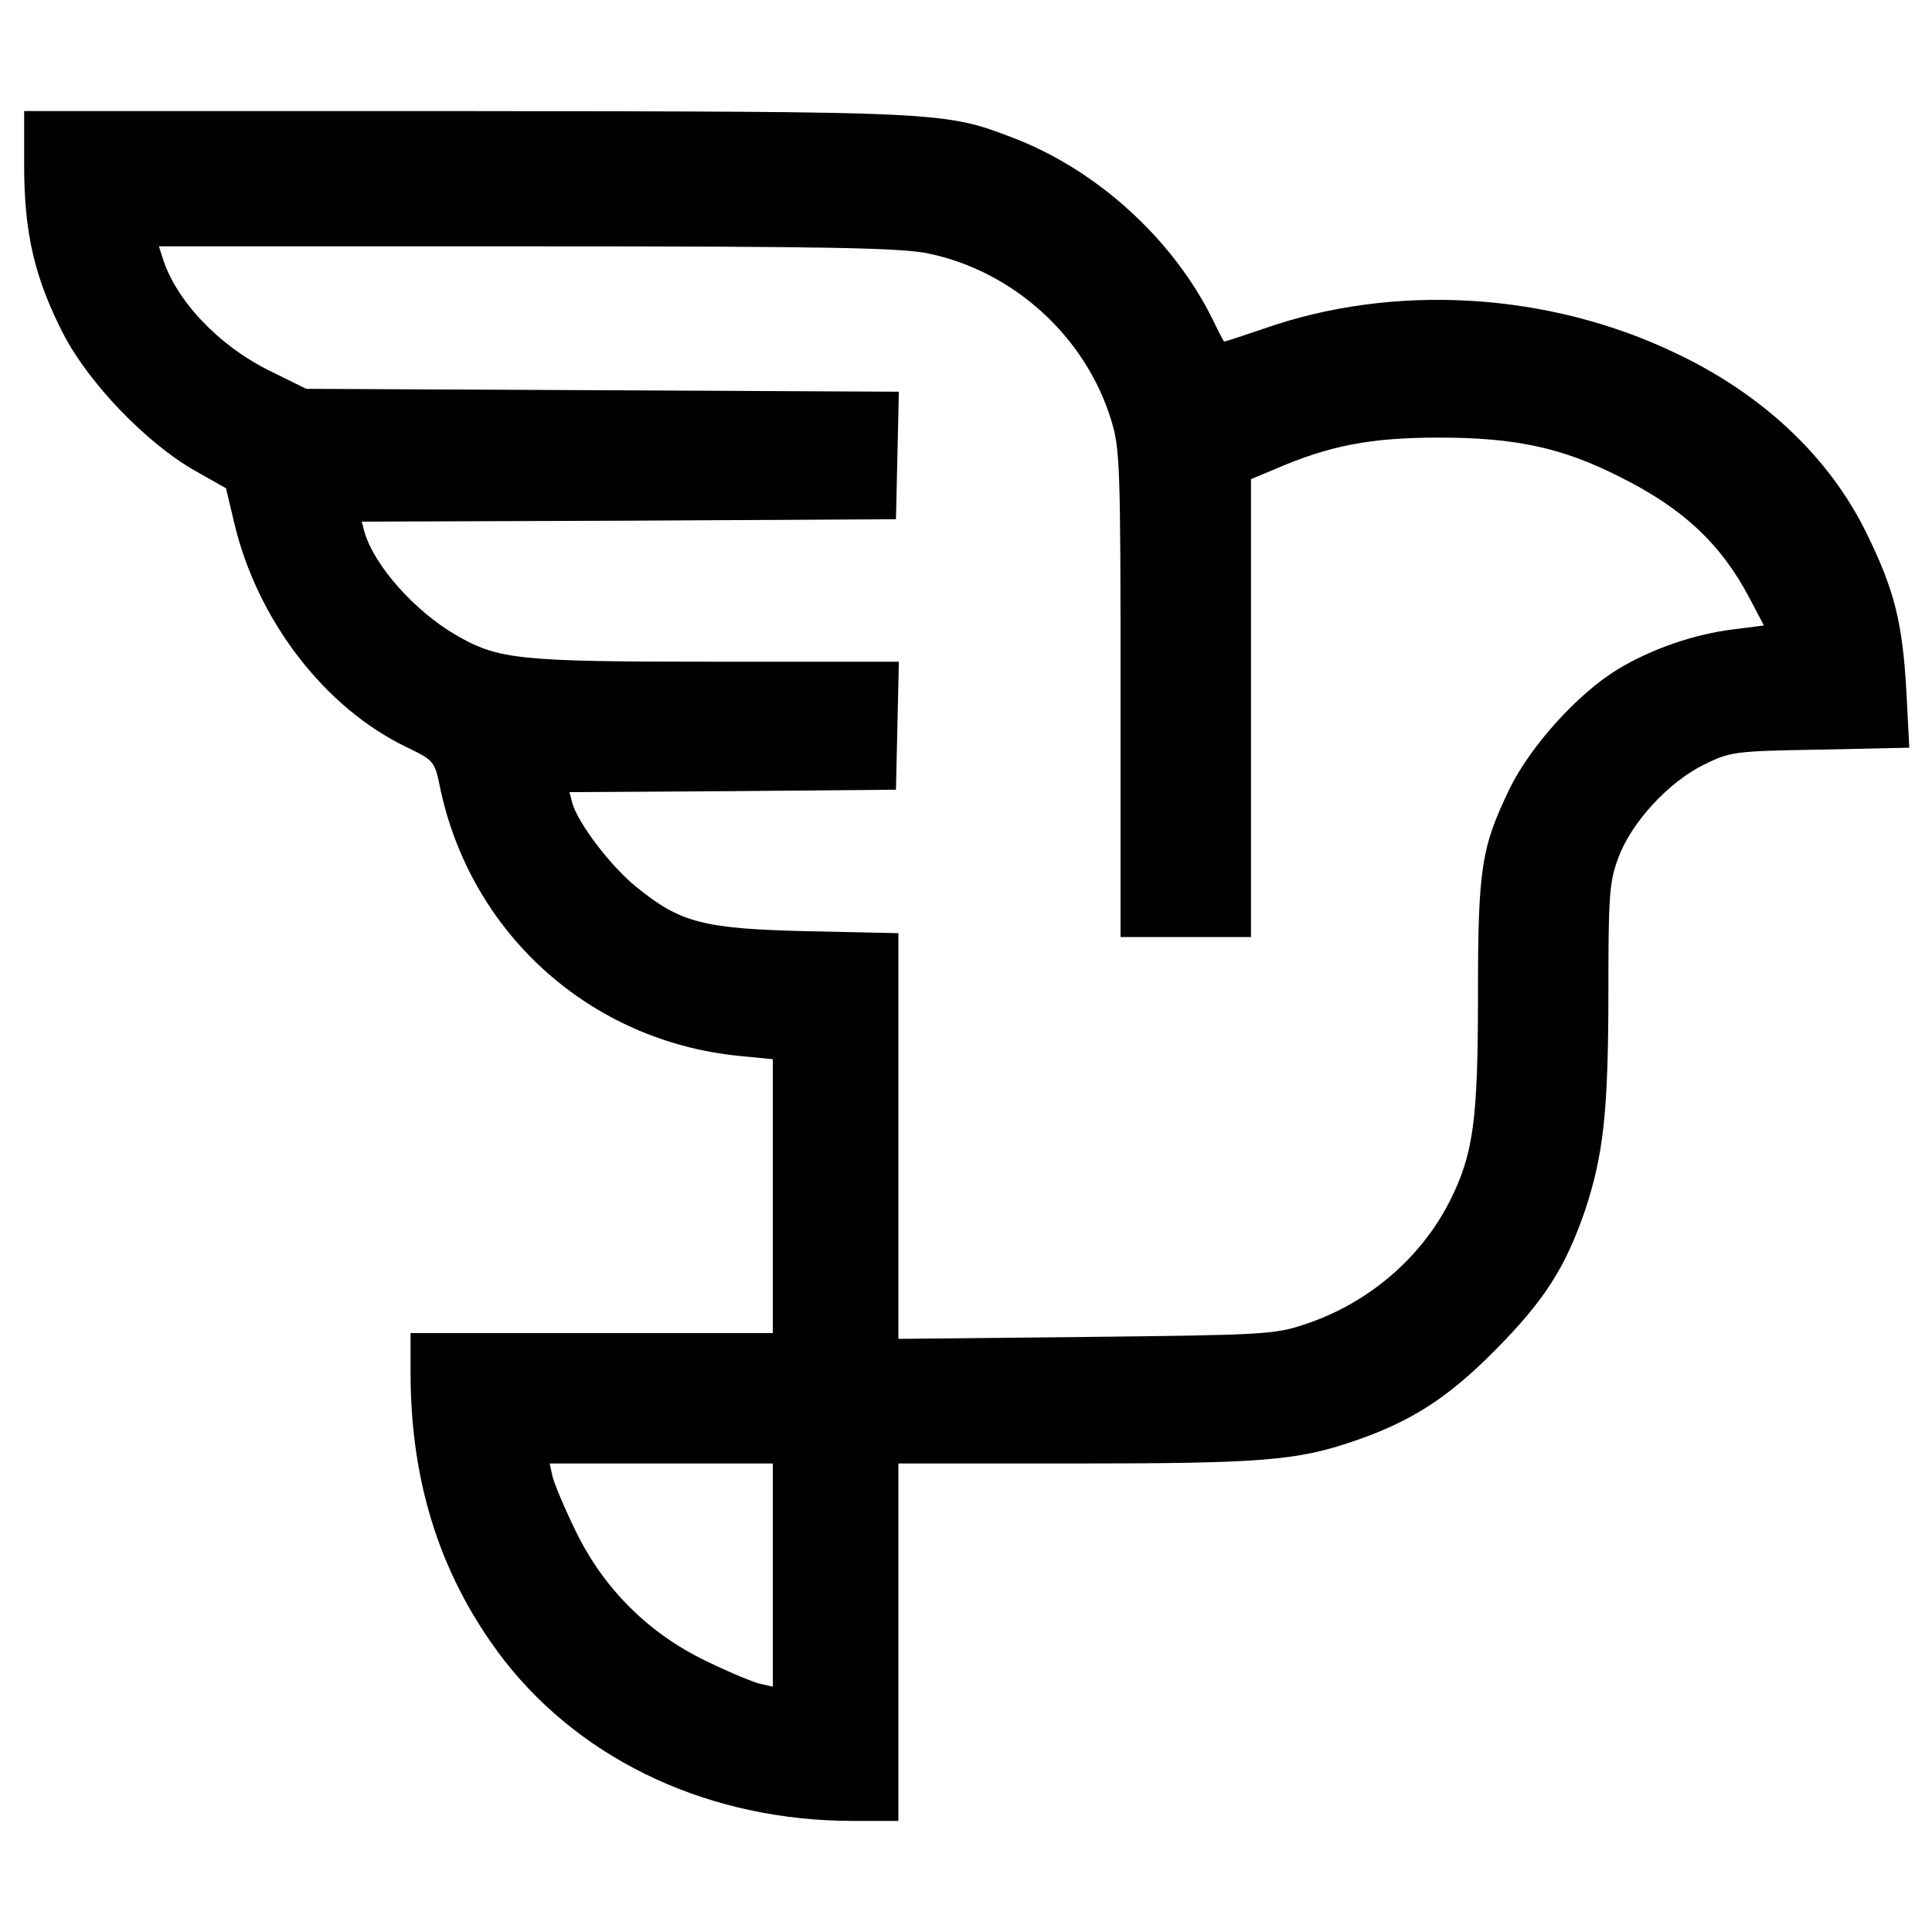
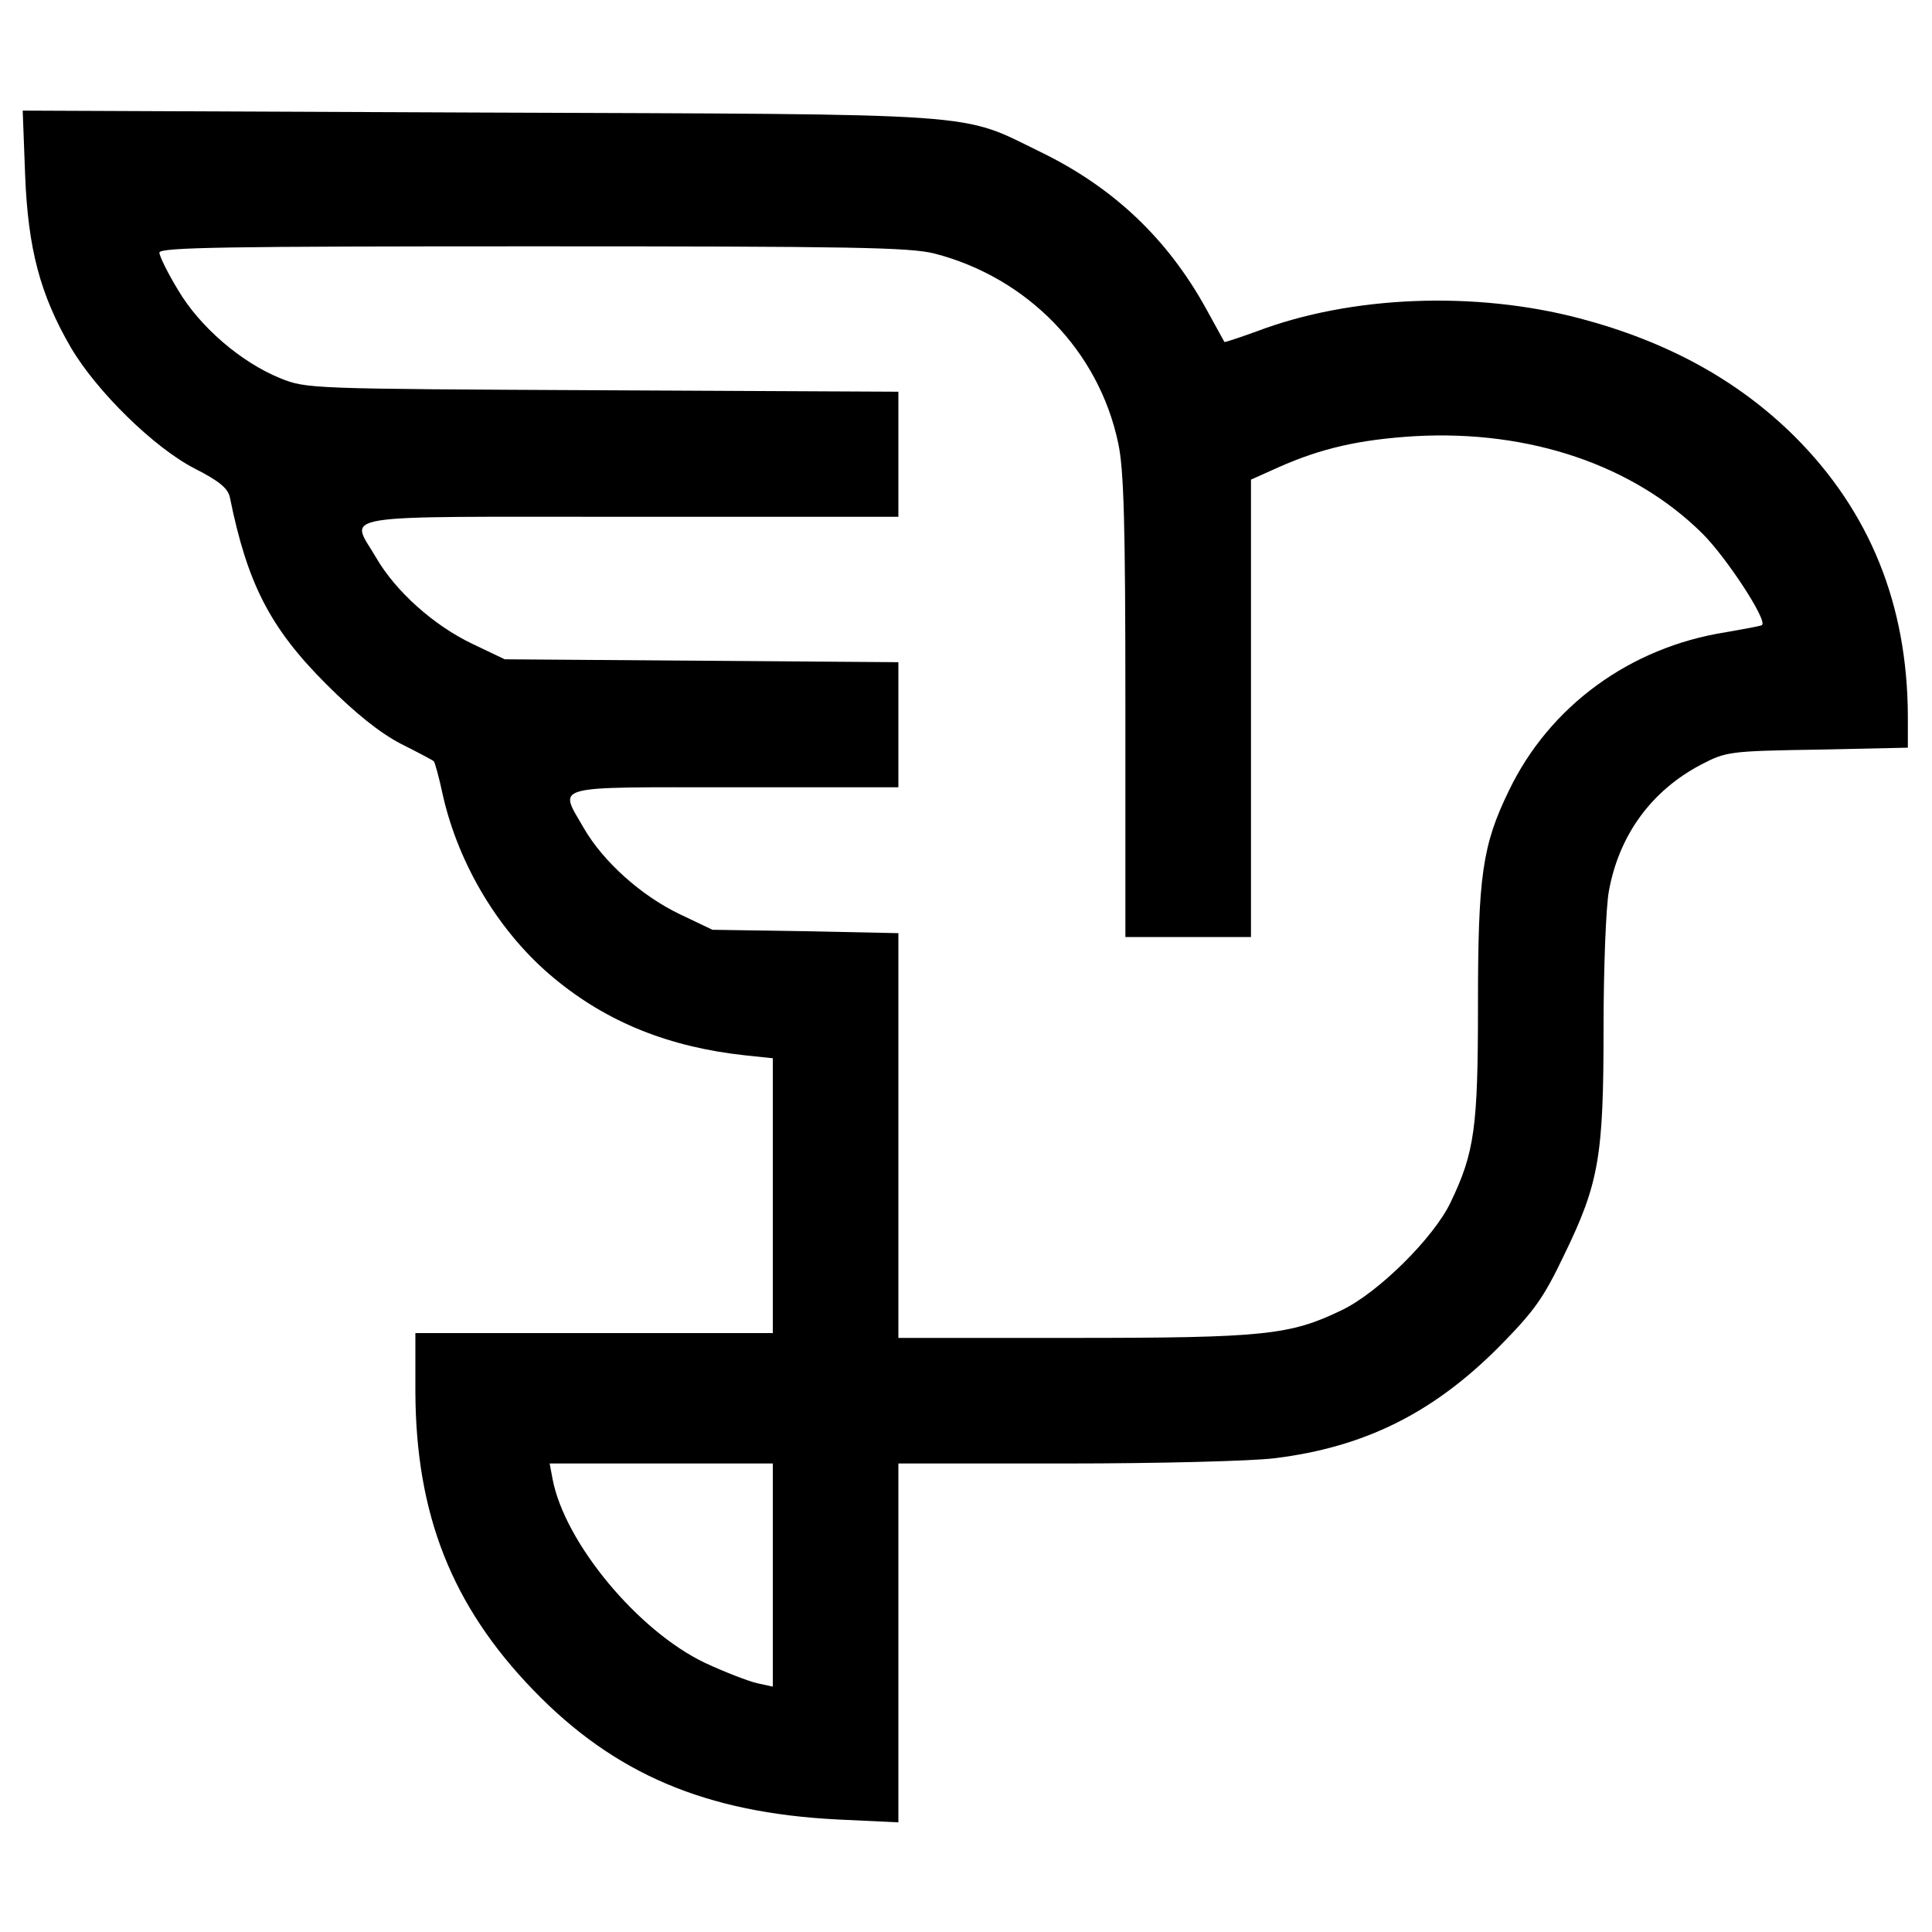
- <svg xmlns="http://www.w3.org/2000/svg" version="1" width="533.333" height="533.333" viewBox="0 0 400 400">
-   <path d="M5 34.3c0 14 2.2 23.4 8.2 35 5.2 10 17 22.3 26.9 28l6.7 3.8 1.7 7.2c4.8 20.2 18.8 38.3 35.7 46.4 5.6 2.7 5.8 2.9 6.9 8.3 6.3 30.2 31 52.5 61.8 55.6l7.1.7V276H85v8.2c0 23.3 6.5 42.9 19.5 59.7 16.5 21 42.8 33.1 72.1 33.1h9.4v-74h36.6c38.6 0 45.9-.6 57.6-4.6 11.8-4 19.5-8.9 29.3-18.8 10.2-10.3 14.5-17 18.6-28.8 3.9-11.7 4.9-20.7 4.9-45.8 0-19.7.2-22.5 2.1-27.5 2.7-7.3 10.4-15.6 17.7-19.2 5.5-2.7 6.3-2.8 24.1-3.1l18.4-.4-.6-11.6c-.8-14.2-2.4-20.9-8.3-32.9-7.7-15.7-21.5-28.7-39.5-37.2-26.5-12.7-58.5-14.5-85.4-5-4.4 1.5-8 2.7-8.1 2.6-.1-.1-1.2-2.2-2.4-4.7-8.3-16.7-24.1-31-41.6-37.6-13.9-5.3-14.8-5.3-113.1-5.4H5v11.3zm187.3 18.2c17.6 3.7 32.4 17.2 37.7 34.3 1.9 6 2 9.4 2 56.8V194h27V99.2l4.8-2c11.5-5 20-6.6 34.2-6.6 15.7 0 25.5 2.1 37.3 8.1 13.1 6.5 21 13.9 26.9 25.1l3 5.7-6.3.8c-8.2 1-17.1 4.1-24 8.3-8.1 4.9-18 15.8-22.3 24.6-5.9 12.2-6.6 16.4-6.6 42.8 0 26.2-1 33-5.8 42.6-6 11.9-17 21.3-30.1 25.6-6.2 2.1-8.8 2.2-45.3 2.6l-38.8.4v-84l-18.7-.4c-21.6-.5-26.4-1.7-35.6-9.2-5.2-4.2-12-13.1-13.2-17.3l-.6-2.3 33.8-.2 33.8-.3.3-13.3.3-13.2h-37.9c-41 0-45.1-.4-54.1-5.7-8.3-4.9-16.5-14.1-18.6-21l-.6-2.3 55.3-.2 55.3-.3.3-13.2.3-13.2-61.4-.3-61.3-.3-7.7-3.8c-10.5-5.2-19.4-14.6-22.1-23.5l-.7-2.2h76.3c62.4 0 77.5.3 83.1 1.5zM160 326.1v23.1l-2.7-.6c-1.6-.4-6.6-2.5-11.3-4.8-11.8-5.7-21.1-15-26.8-26.8-2.3-4.7-4.4-9.7-4.8-11.3l-.6-2.7H160v23.1z" />
+ <svg xmlns="http://www.w3.org/2000/svg" version="1.0" width="400pt" height="400pt" viewBox="0 0 400 400" preserveAspectRatio="xMidYMid meet">
+   <g transform="translate(0,400) scale(0.1,-0.1)" fill="#000000" stroke="none">
+     <path d="M52 3638 c6 -153 31 -248 95 -358 53 -90 172 -207 256 -250 51 -26 69 -41 73 -60 36 -178 83 -270 199 -386 61 -61 111 -101 155 -124 36 -18 66 -34 68 -36 2 -1 11 -33 19 -71 33 -145 118 -286 231 -379 110 -91 238 -142 395 -159 l57 -6 0 -285 0 -284 -370 0 -370 0 0 -122 c1 -253 75 -442 244 -617 168 -174 357 -254 629 -268 l127 -6 0 371 0 372 348 0 c191 0 386 5 432 11 185 23 326 93 462 229 74 75 93 101 136 191 73 150 82 205 82 472 0 123 5 250 11 282 21 116 88 208 191 262 52 27 58 28 241 31 l187 4 0 66 c-1 231 -79 423 -234 578 -118 117 -264 197 -446 245 -217 57 -473 47 -668 -27 -36 -13 -66 -23 -67 -22 -1 2 -18 33 -38 69 -80 145 -192 251 -342 324 -170 83 -102 78 -1164 82 l-944 4 5 -133z m1883 -163 c193 -50 340 -202 380 -392 12 -54 15 -170 15 -545 l0 -478 130 0 130 0 0 474 0 473 58 26 c88 39 167 57 282 64 237 13 452 -60 595 -202 50 -50 135 -180 123 -189 -1 -2 -36 -8 -75 -15 -198 -31 -365 -153 -449 -328 -55 -113 -64 -176 -64 -443 0 -255 -7 -306 -57 -410 -35 -73 -150 -187 -226 -223 -106 -51 -159 -57 -554 -57 l-363 0 0 419 0 419 -192 4 -193 3 -67 32 c-80 38 -159 109 -199 178 -52 91 -75 85 311 85 l340 0 0 129 0 130 -407 3 -408 3 -67 32 c-80 38 -159 109 -199 178 -54 93 -103 85 526 85 l555 0 0 130 0 129 -612 3 c-609 3 -613 3 -668 25 -81 33 -166 106 -211 182 -22 36 -39 71 -39 78 0 11 140 13 773 13 661 0 781 -2 832 -15z m-335 -2736 l0 -231 -32 7 c-18 4 -67 23 -108 42 -139 66 -291 249 -316 381 l-6 32 231 0 231 0 0 -231z" />
+   </g>
</svg>
